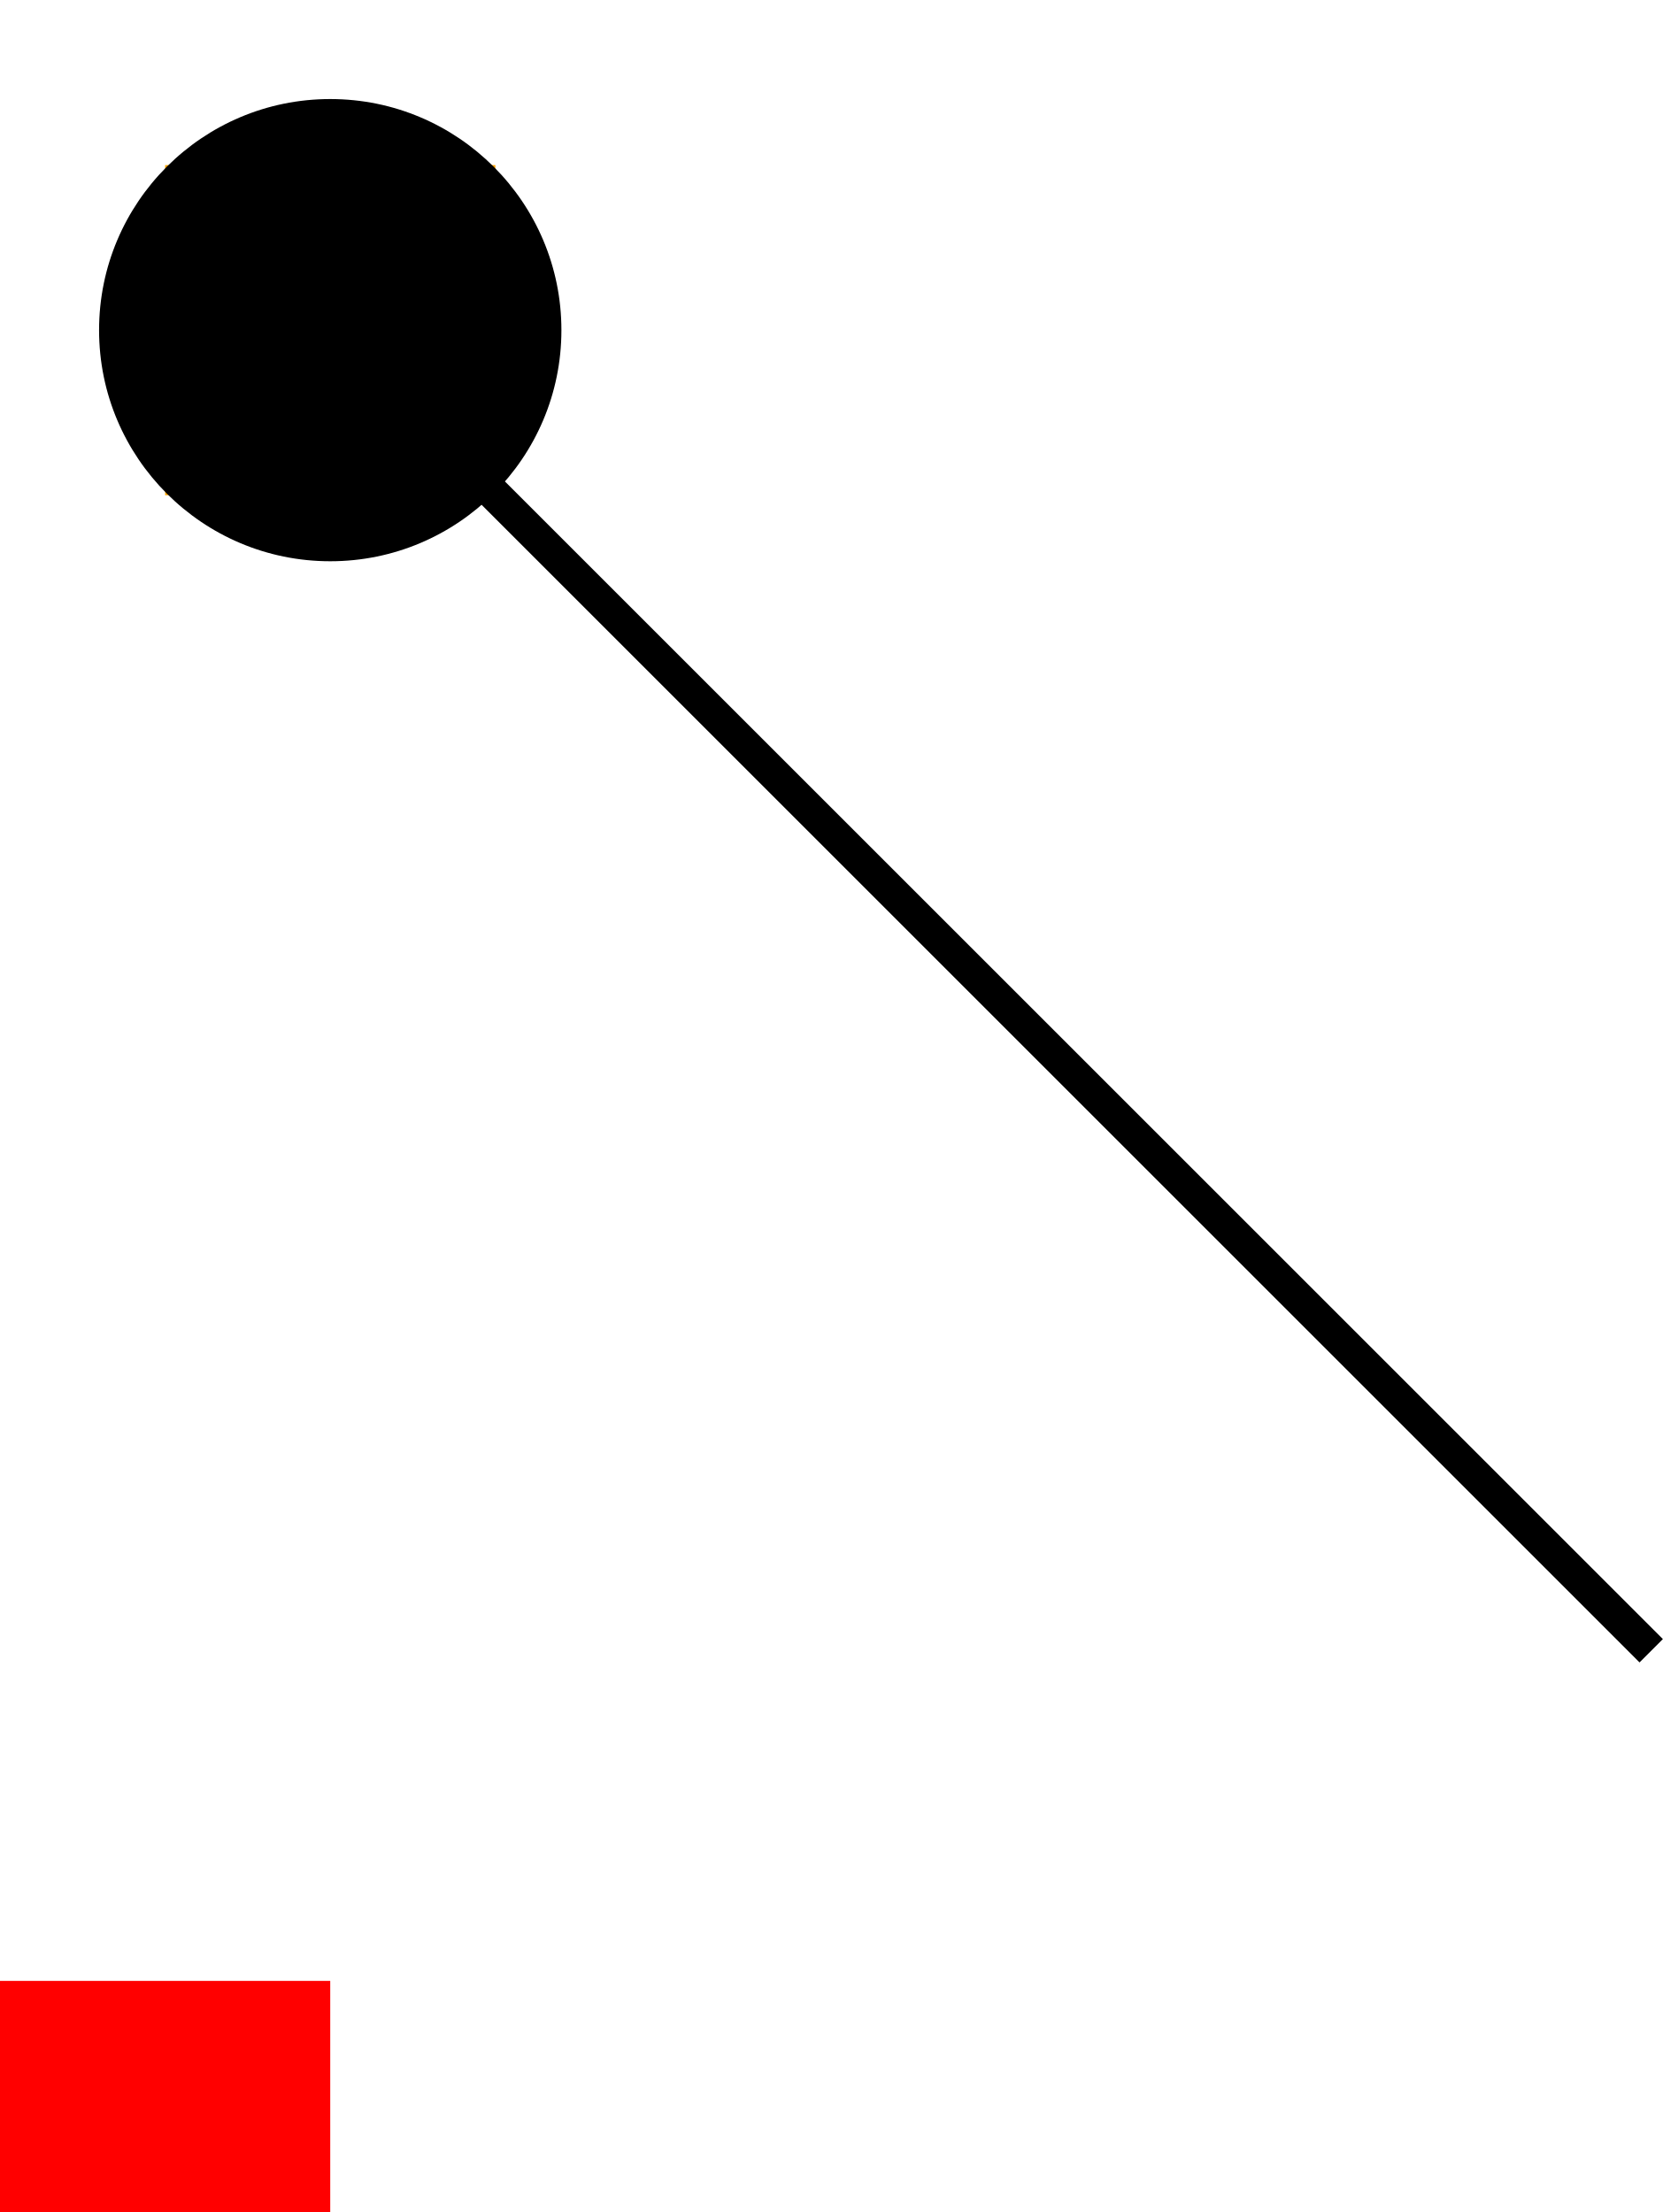
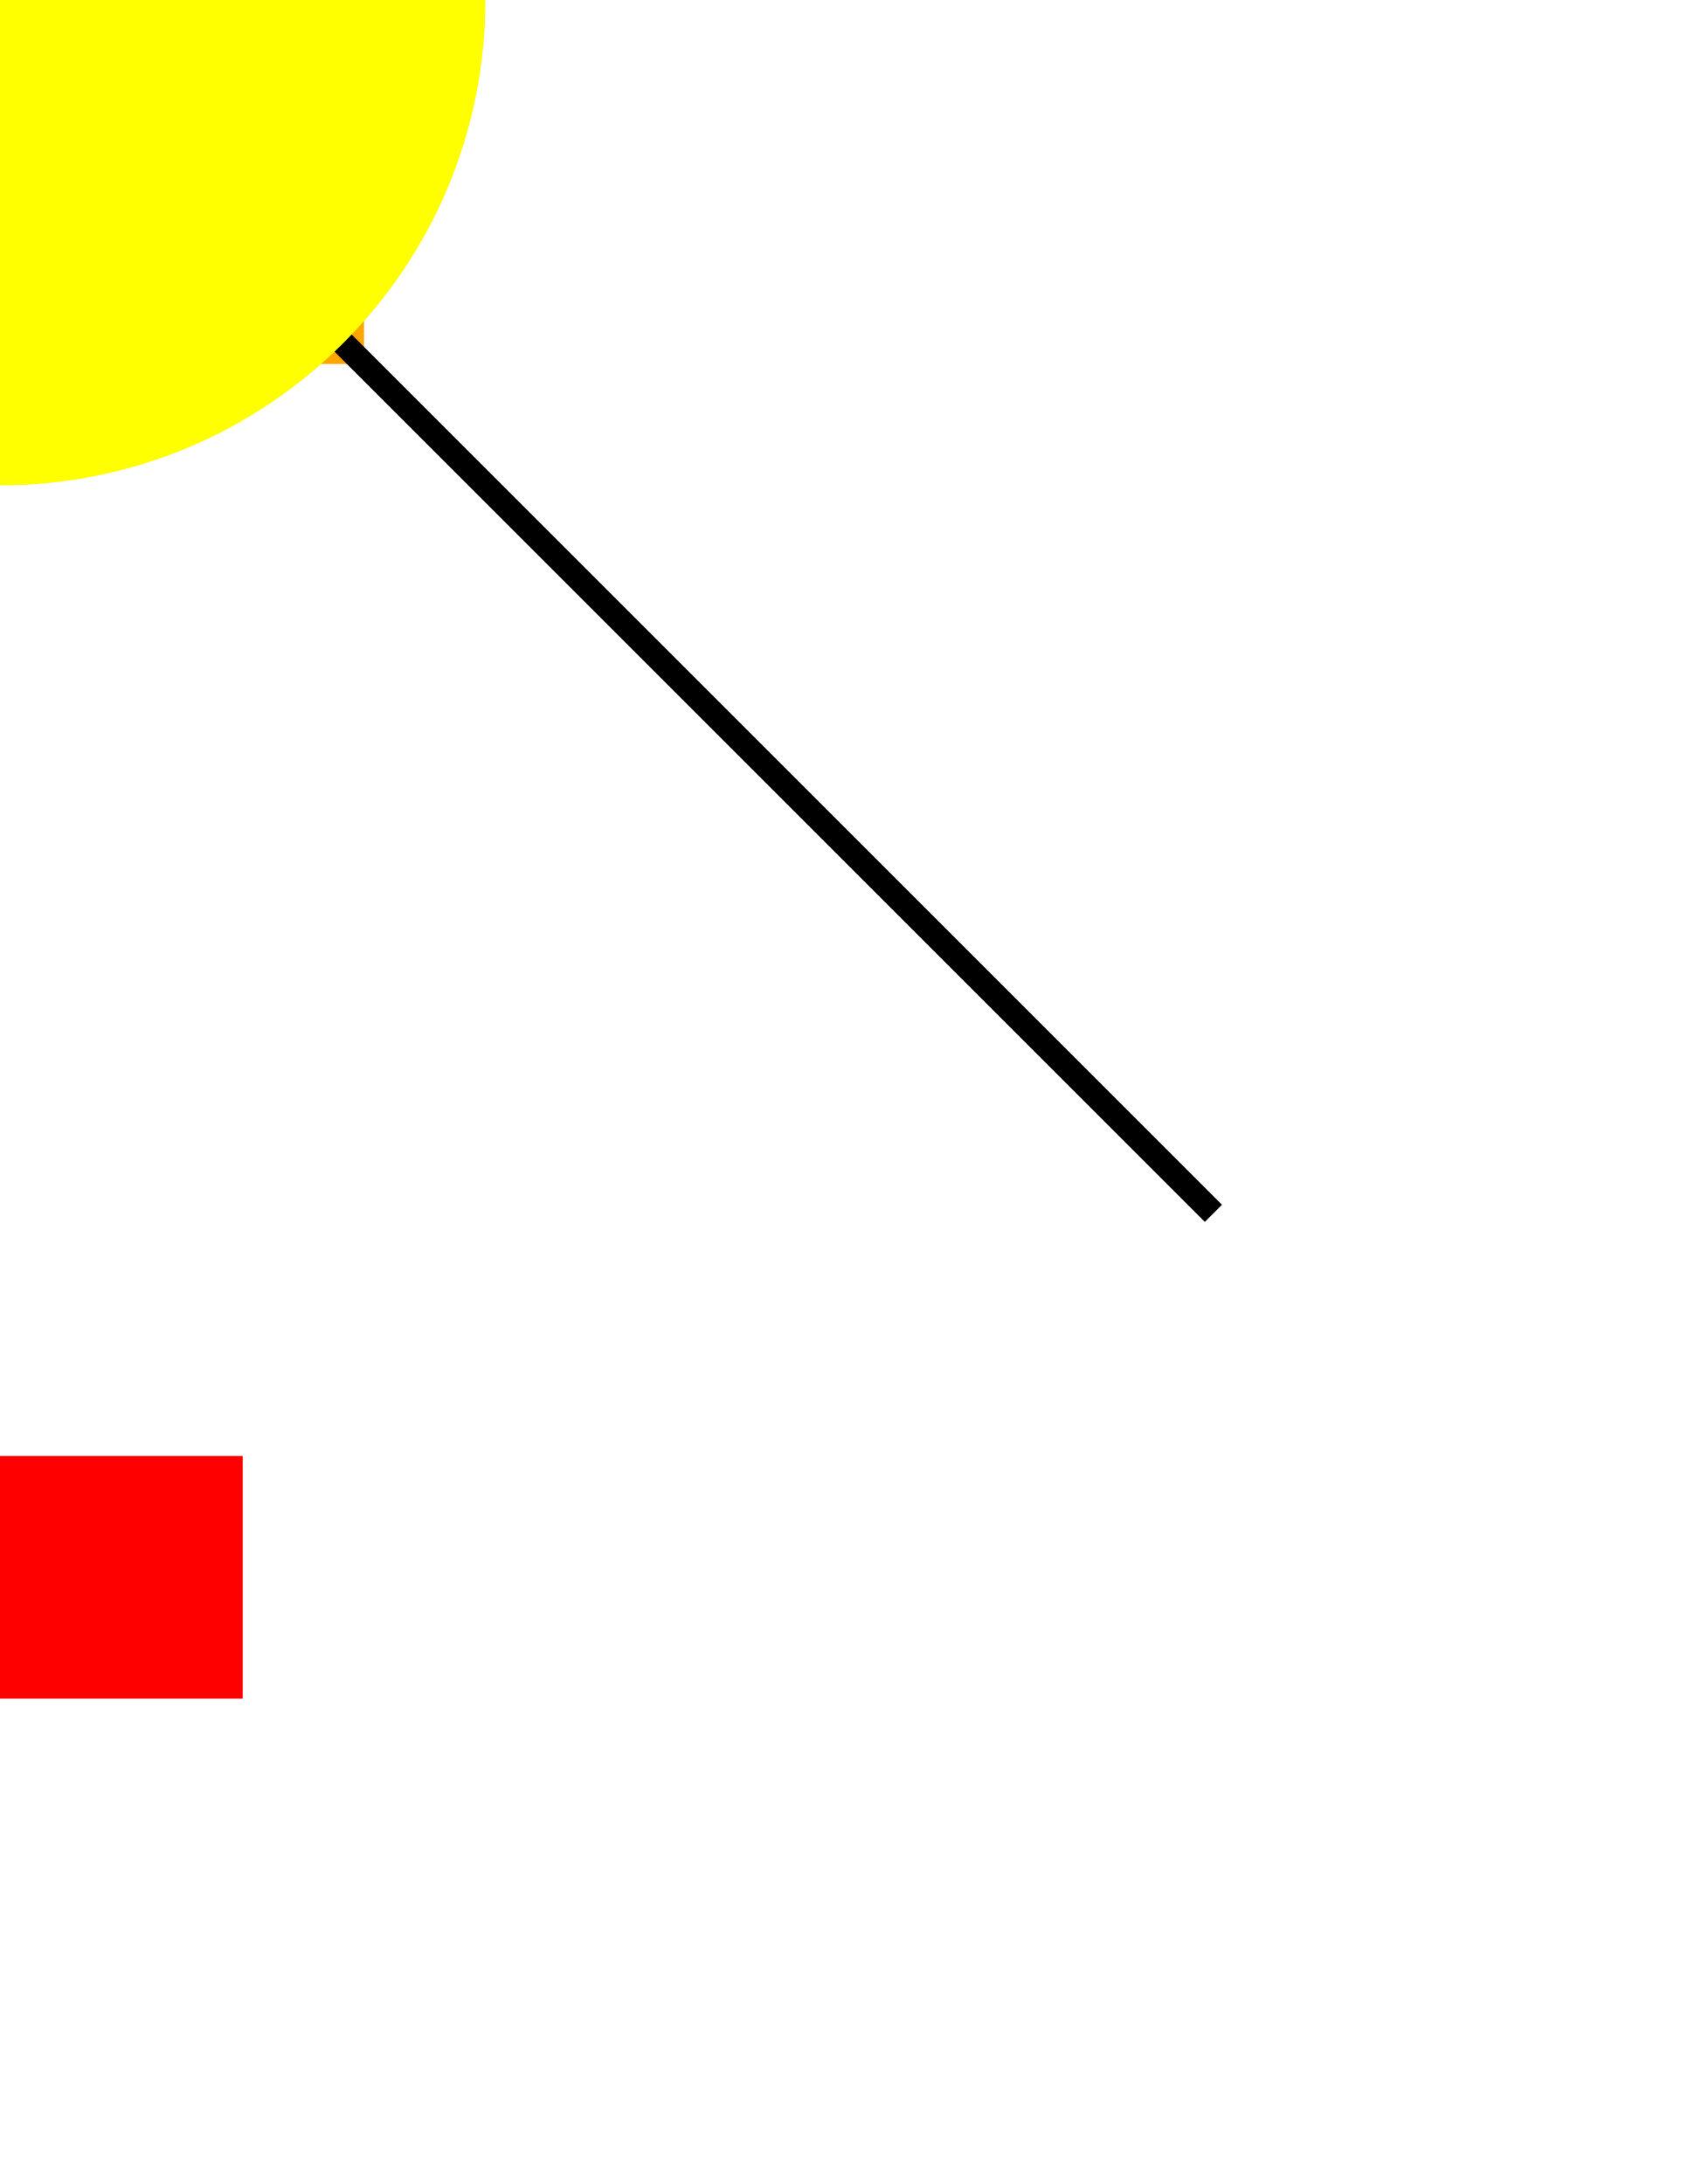
<svg xmlns="http://www.w3.org/2000/svg">
  <rect x="5" y="5" width="10" height="10" fill="orange" />
-   <circle cx="10" cy="10" r="5" fill="blue" />
  <rect x="0" y="60" width="10" height="10" fill="red" />
  <line x1="10" y1="10" x2="50" y2="50" stroke="black" />
-   <circle cx="10" cy="10" r="7" fill="black" />
+   <circle cx="0" cy="0" r="20" fill="yellow" />
</svg>
